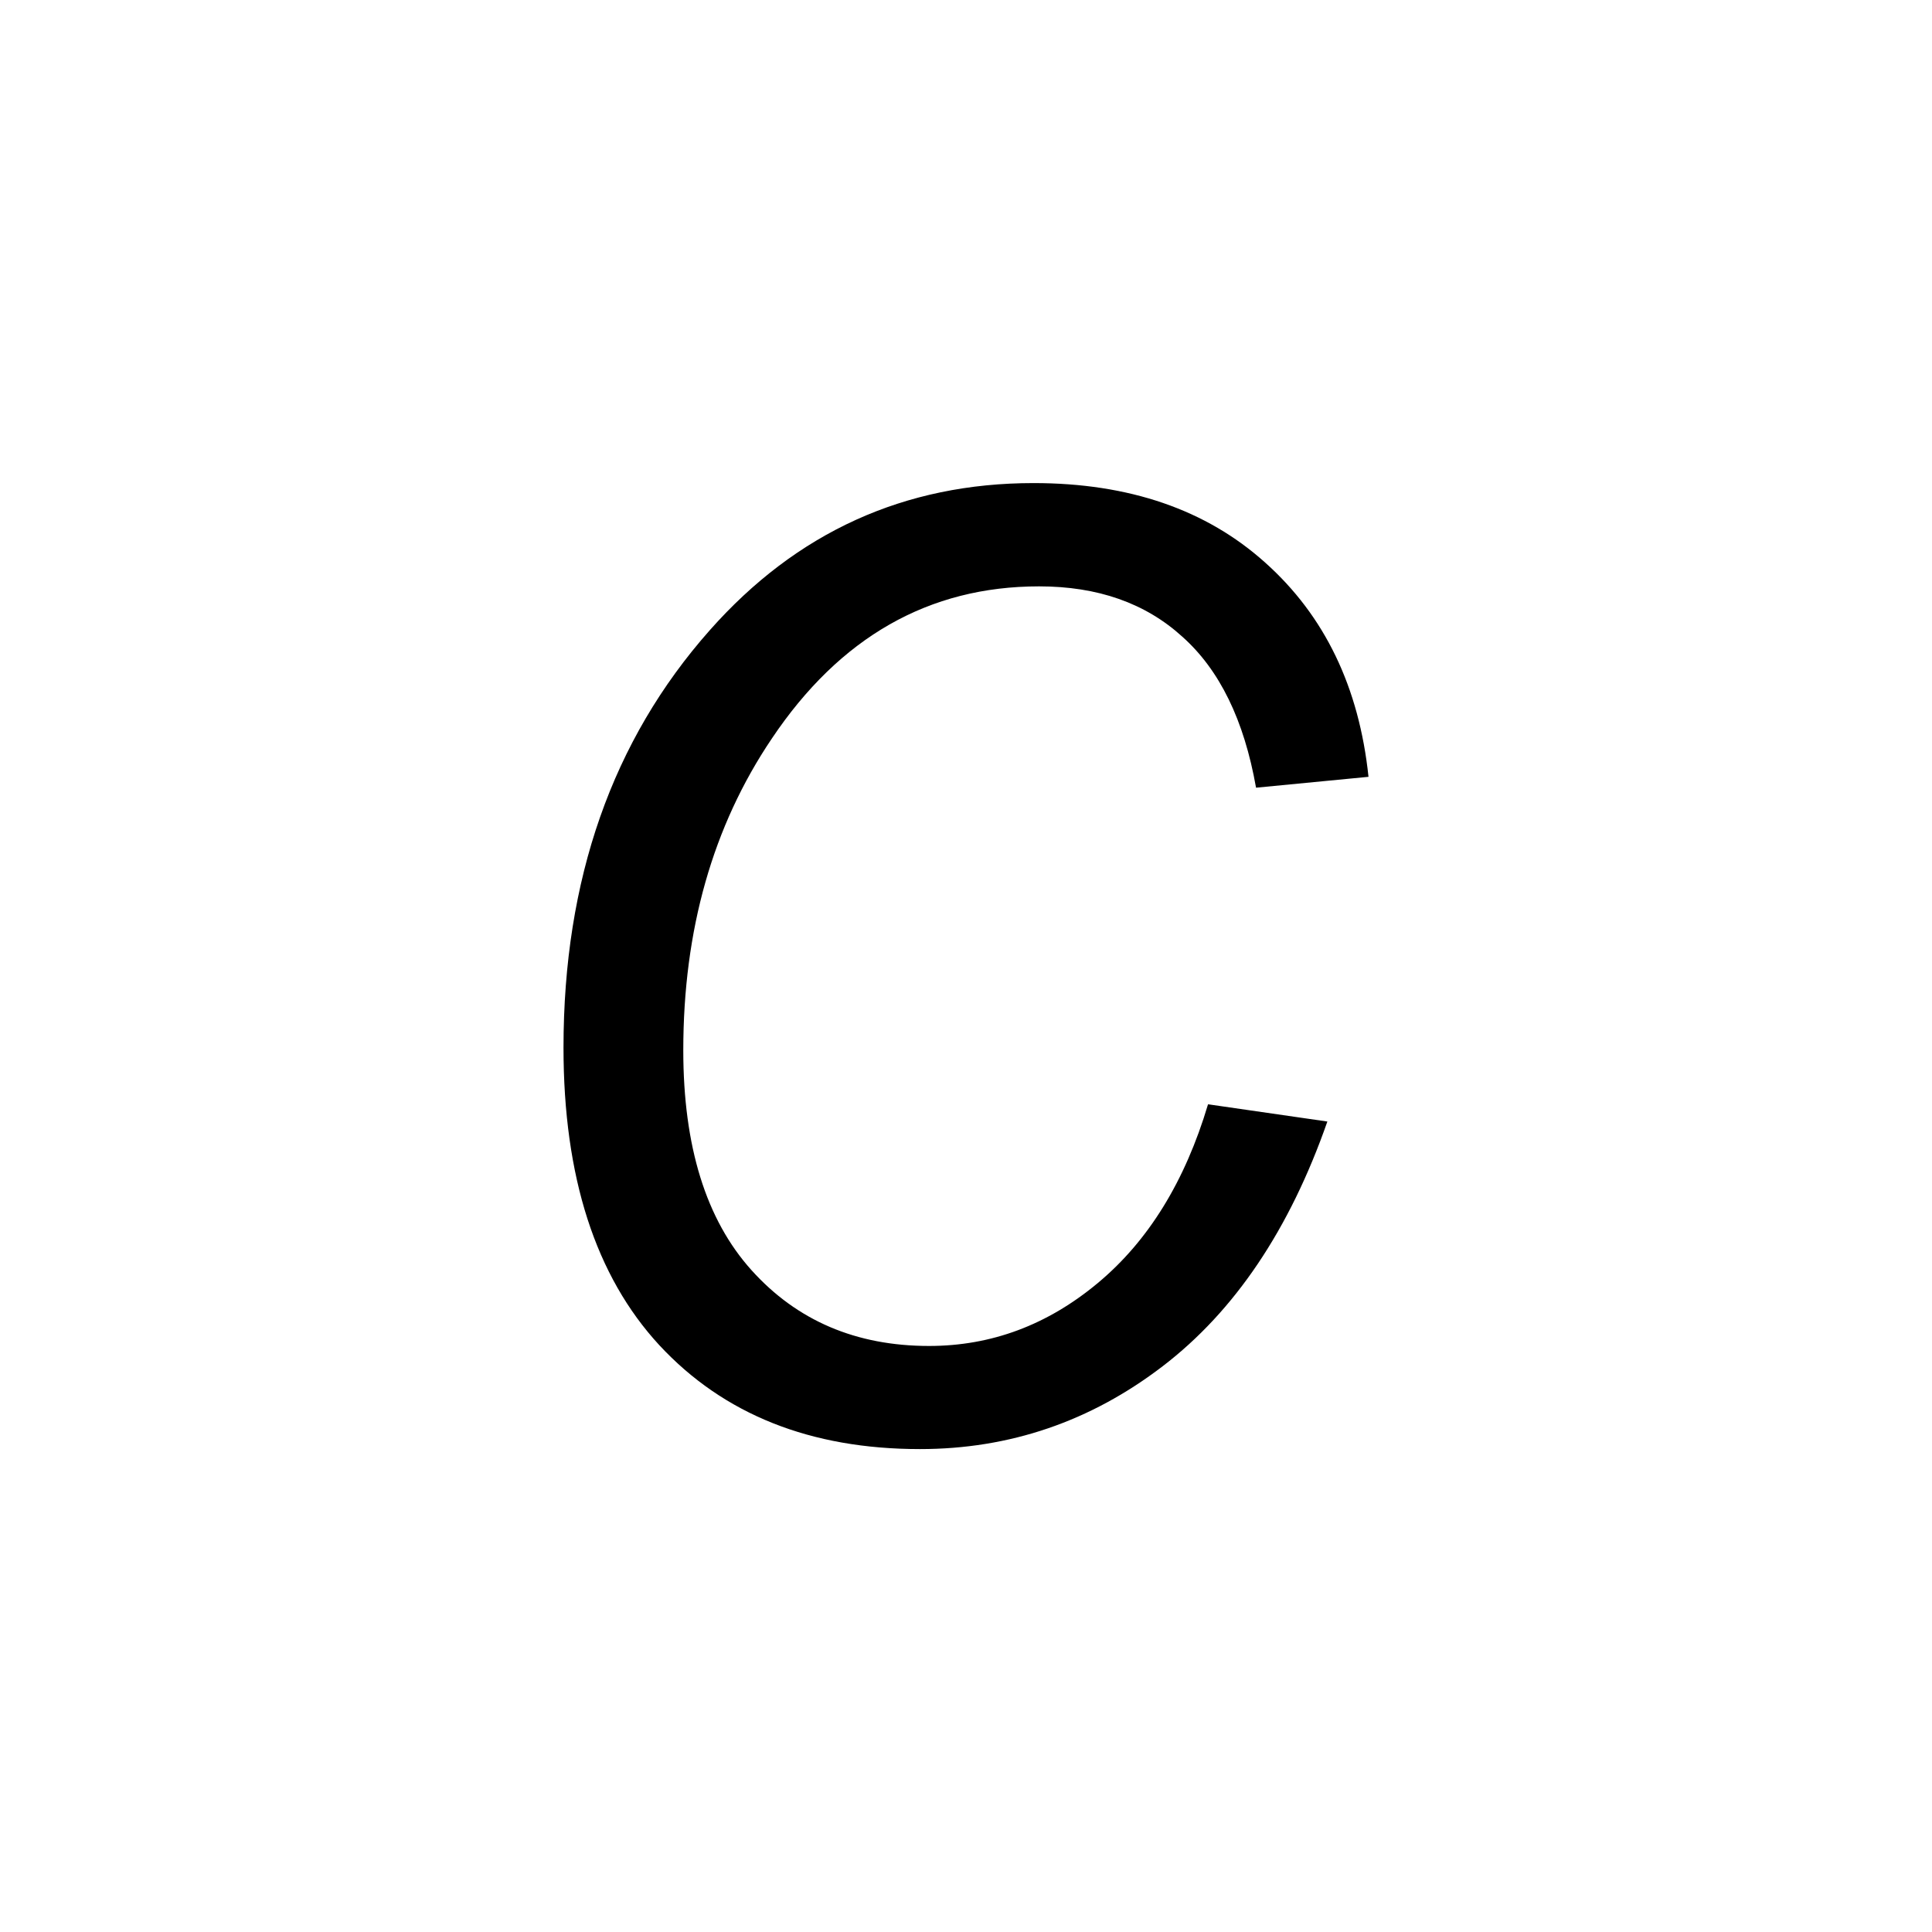
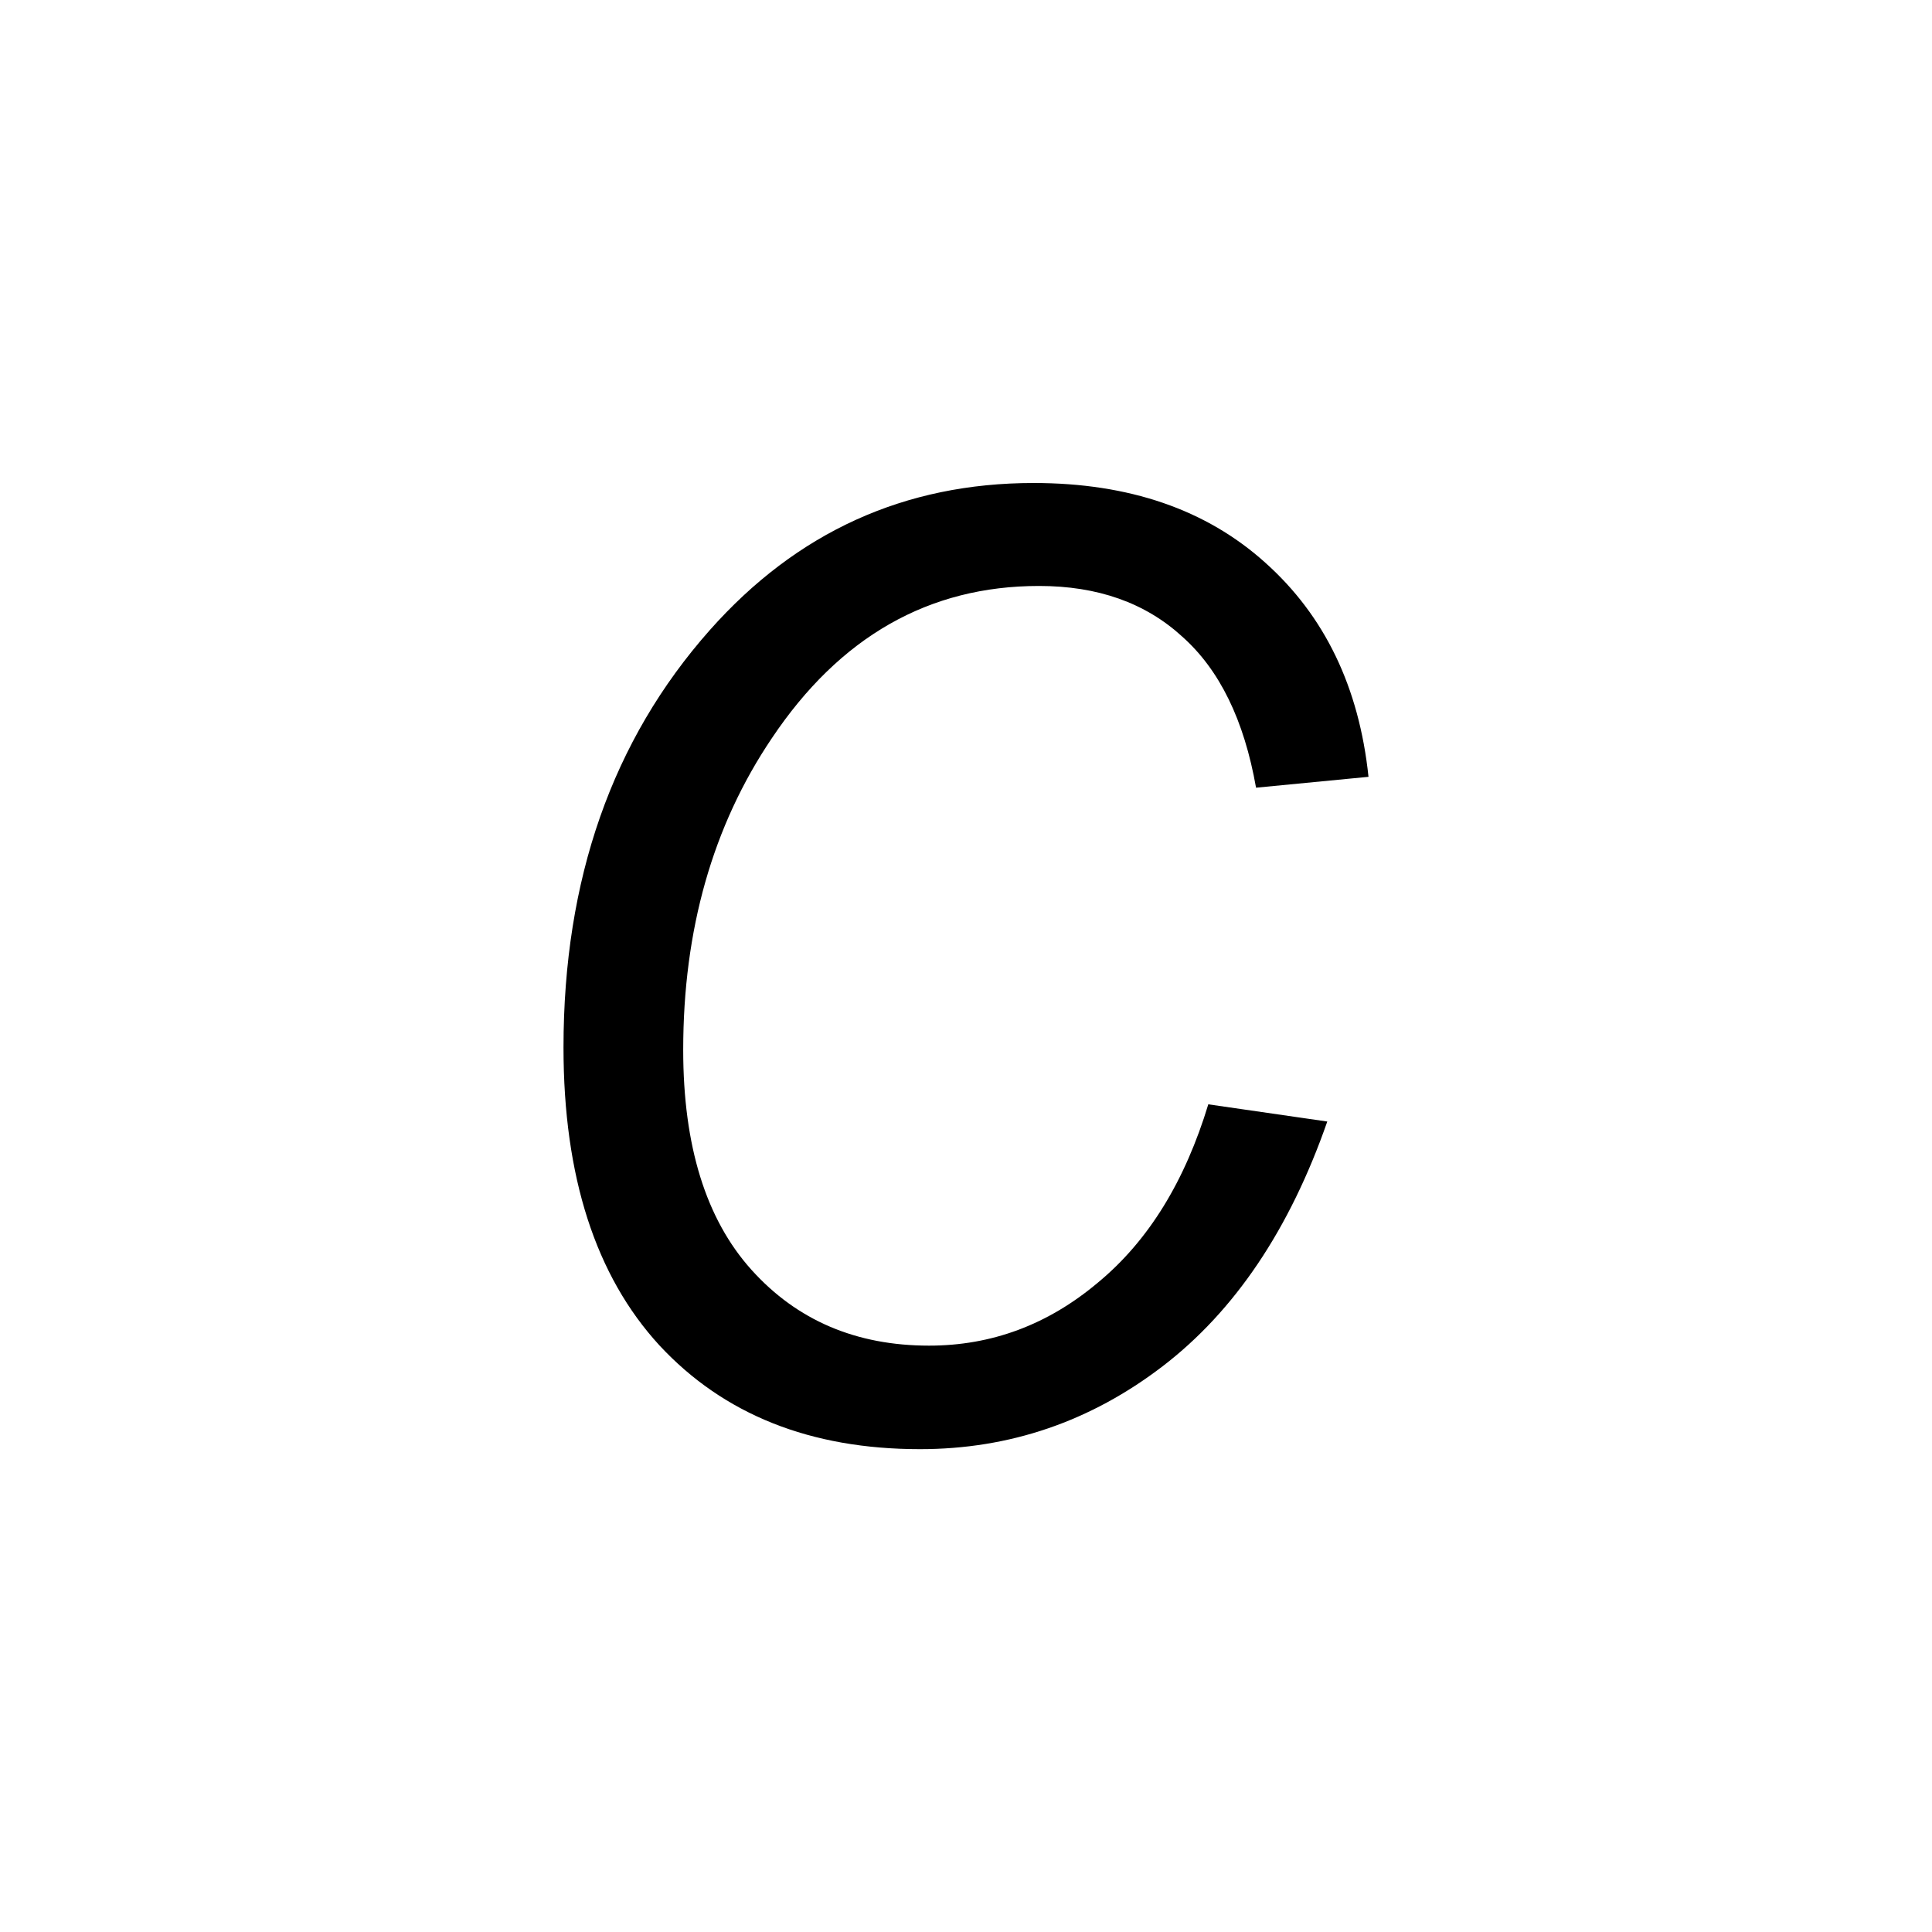
<svg xmlns="http://www.w3.org/2000/svg" width="24" height="24" viewBox="0 0 24 24">
  <g id="italic-c">
-     <path id="c" d="M15.008 13.718l1.481.214c-.468 1.34-1.15 2.354-2.046 3.04-.896.686-1.901 1.029-3.015 1.029-1.359 0-2.438-.43-3.237-1.29-.794-.86-1.191-2.092-1.191-3.697 0-2.09.606-3.818 1.817-5.185 1.079-1.219 2.42-1.828 4.023-1.828 1.186 0 2.145.33 2.878.989.738.66 1.165 1.546 1.282 2.66l-1.397.135c-.148-.839-.453-1.464-.916-1.876-.458-.417-1.051-.625-1.779-.625-1.369 0-2.476.631-3.321 1.892-.733 1.087-1.099 2.377-1.099 3.871 0 1.193.282 2.103.847 2.731.565.628 1.3.942 2.206.942.774 0 1.473-.261 2.099-.784.626-.522 1.081-1.261 1.366-2.216" />
+     <path id="c" d="M15.008 13.718l1.48.214c-.467 1.34-1.15 2.354-2.045 3.04-.896.686-1.9 1.03-3.015 1.03-1.36 0-2.438-.43-3.237-1.29C7.4 15.85 7 14.618 7 13.012c0-2.09.606-3.817 1.817-5.184C9.897 6.61 11.237 6 12.84 6c1.186 0 2.145.33 2.878.99.738.66 1.165 1.546 1.282 2.66l-1.397.135c-.148-.84-.453-1.464-.916-1.876-.458-.42-1.05-.63-1.78-.63-1.368 0-2.475.63-3.32 1.893-.733 1.087-1.1 2.377-1.1 3.87 0 1.194.283 2.104.848 2.732.565.628 1.3.942 2.206.942.778 0 1.477-.26 2.1-.785.63-.522 1.08-1.26 1.37-2.216" />
  </g>
</svg>
